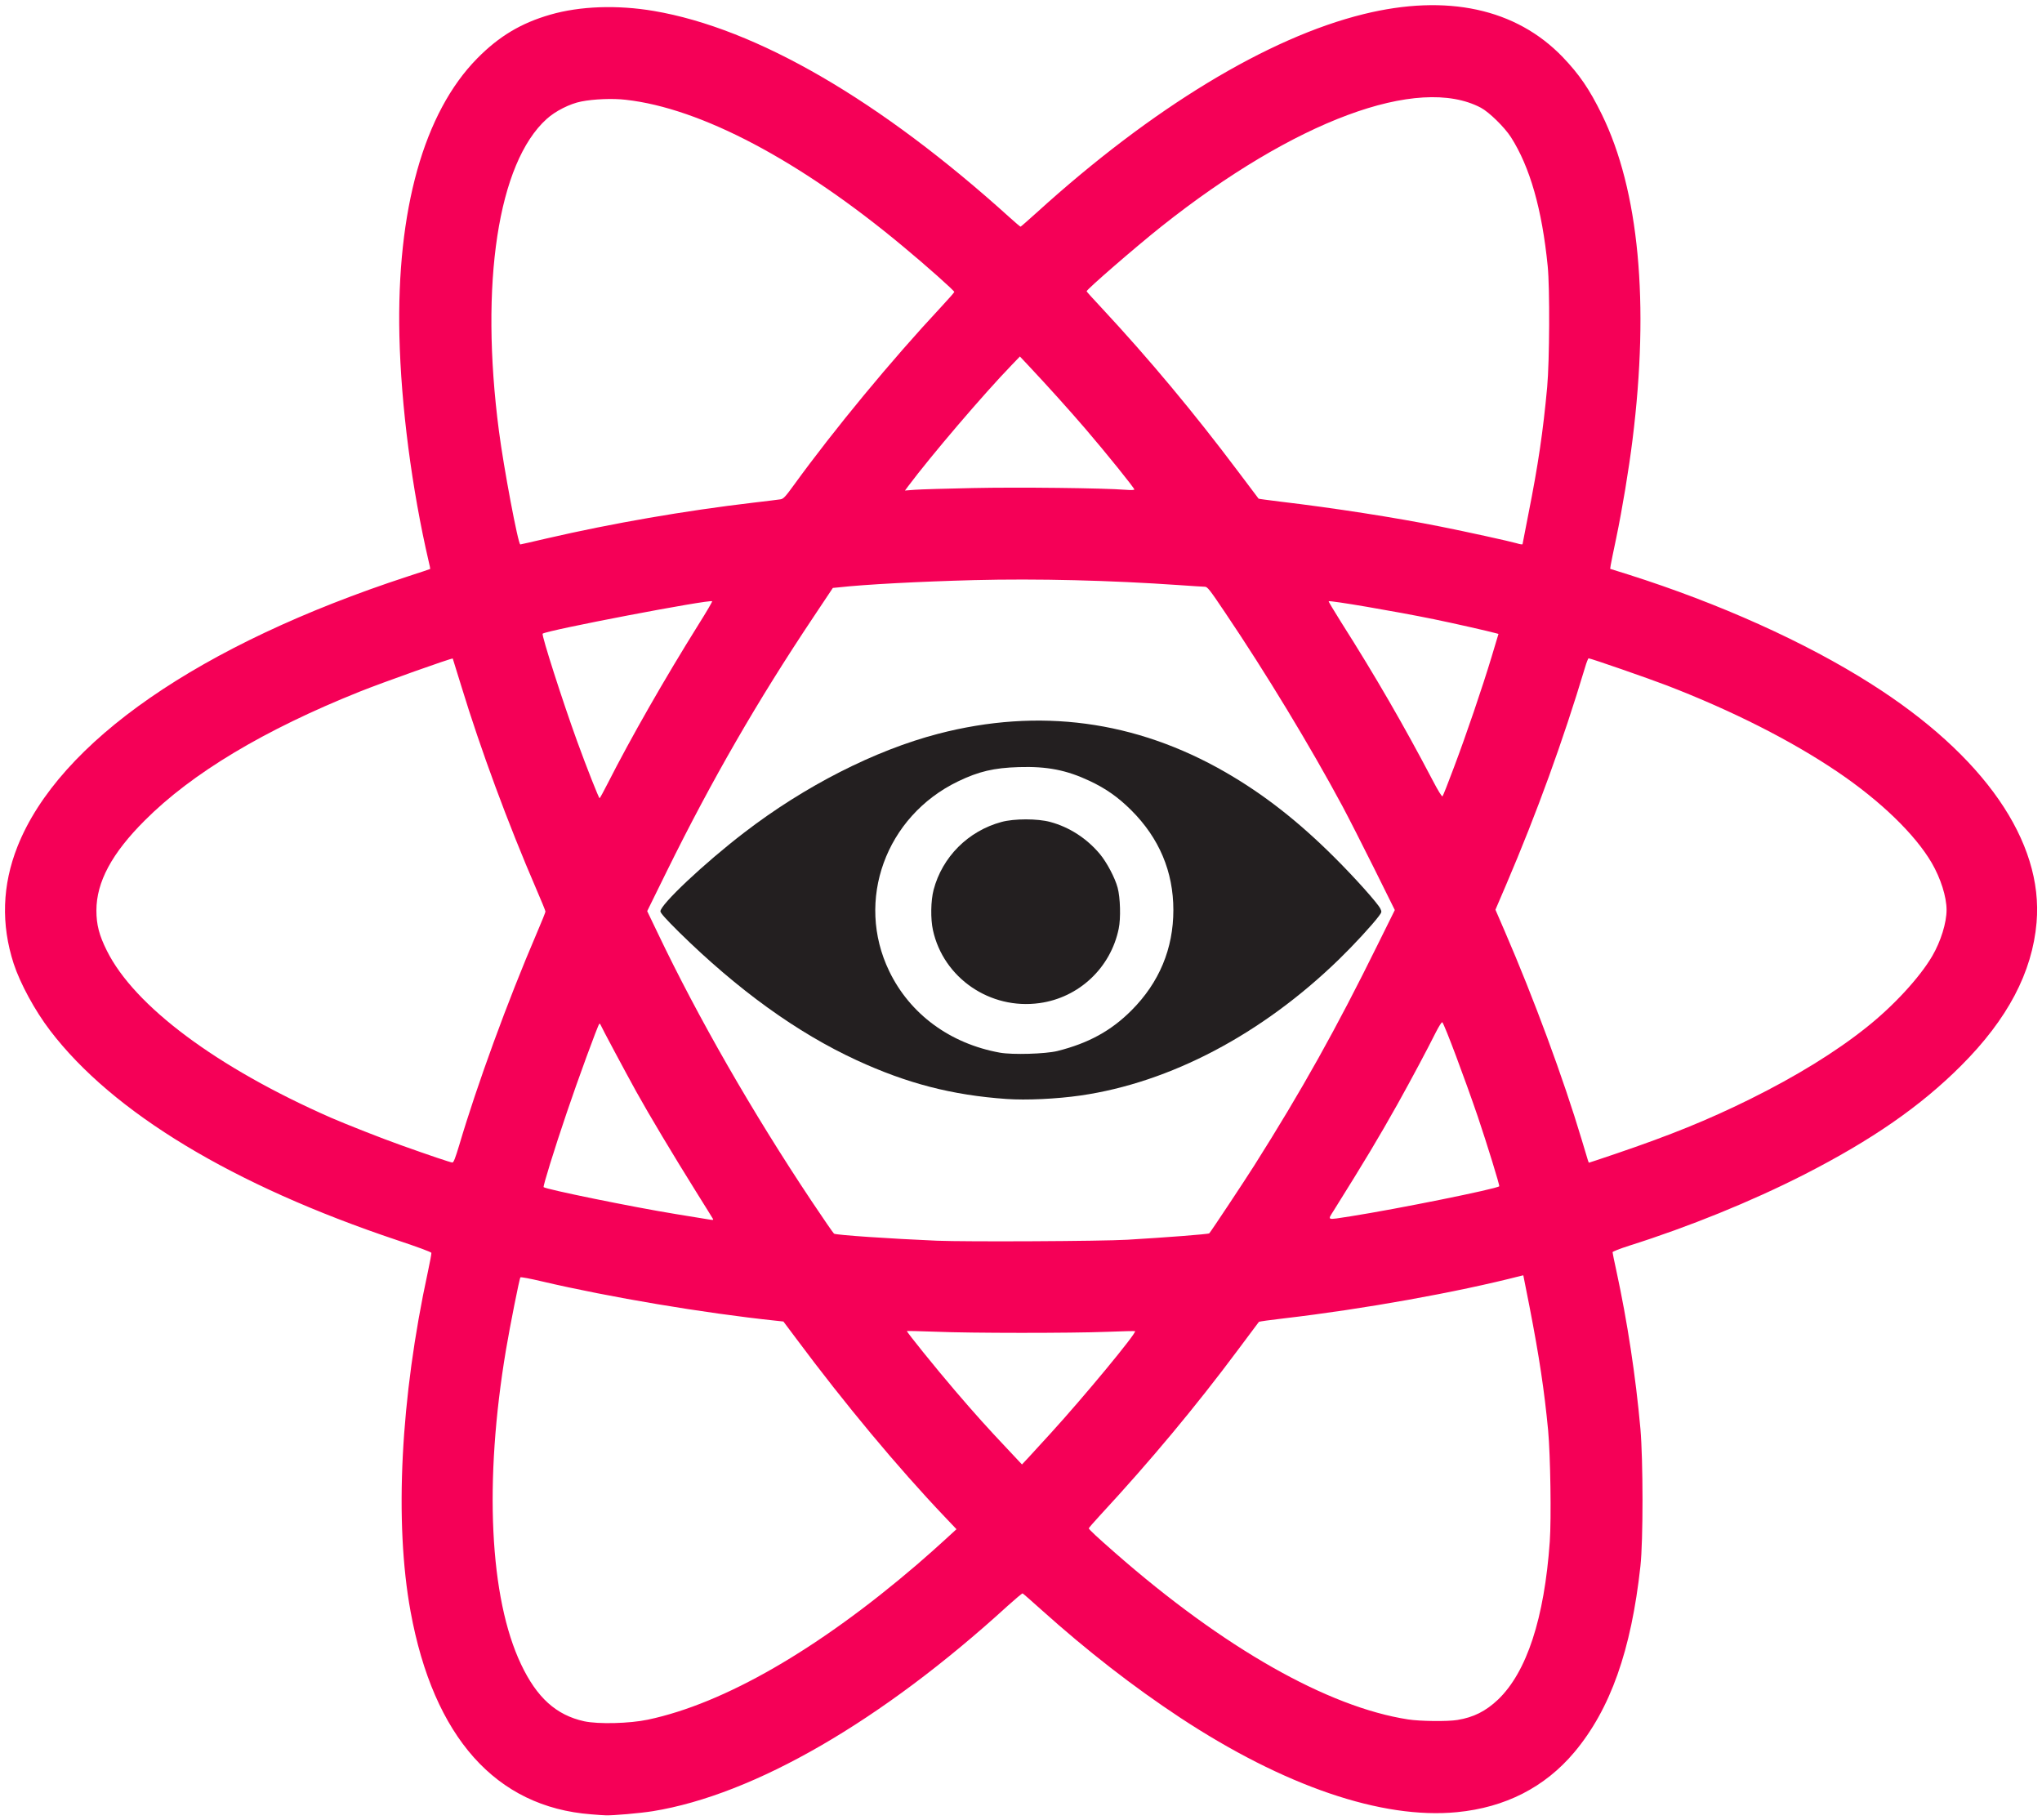
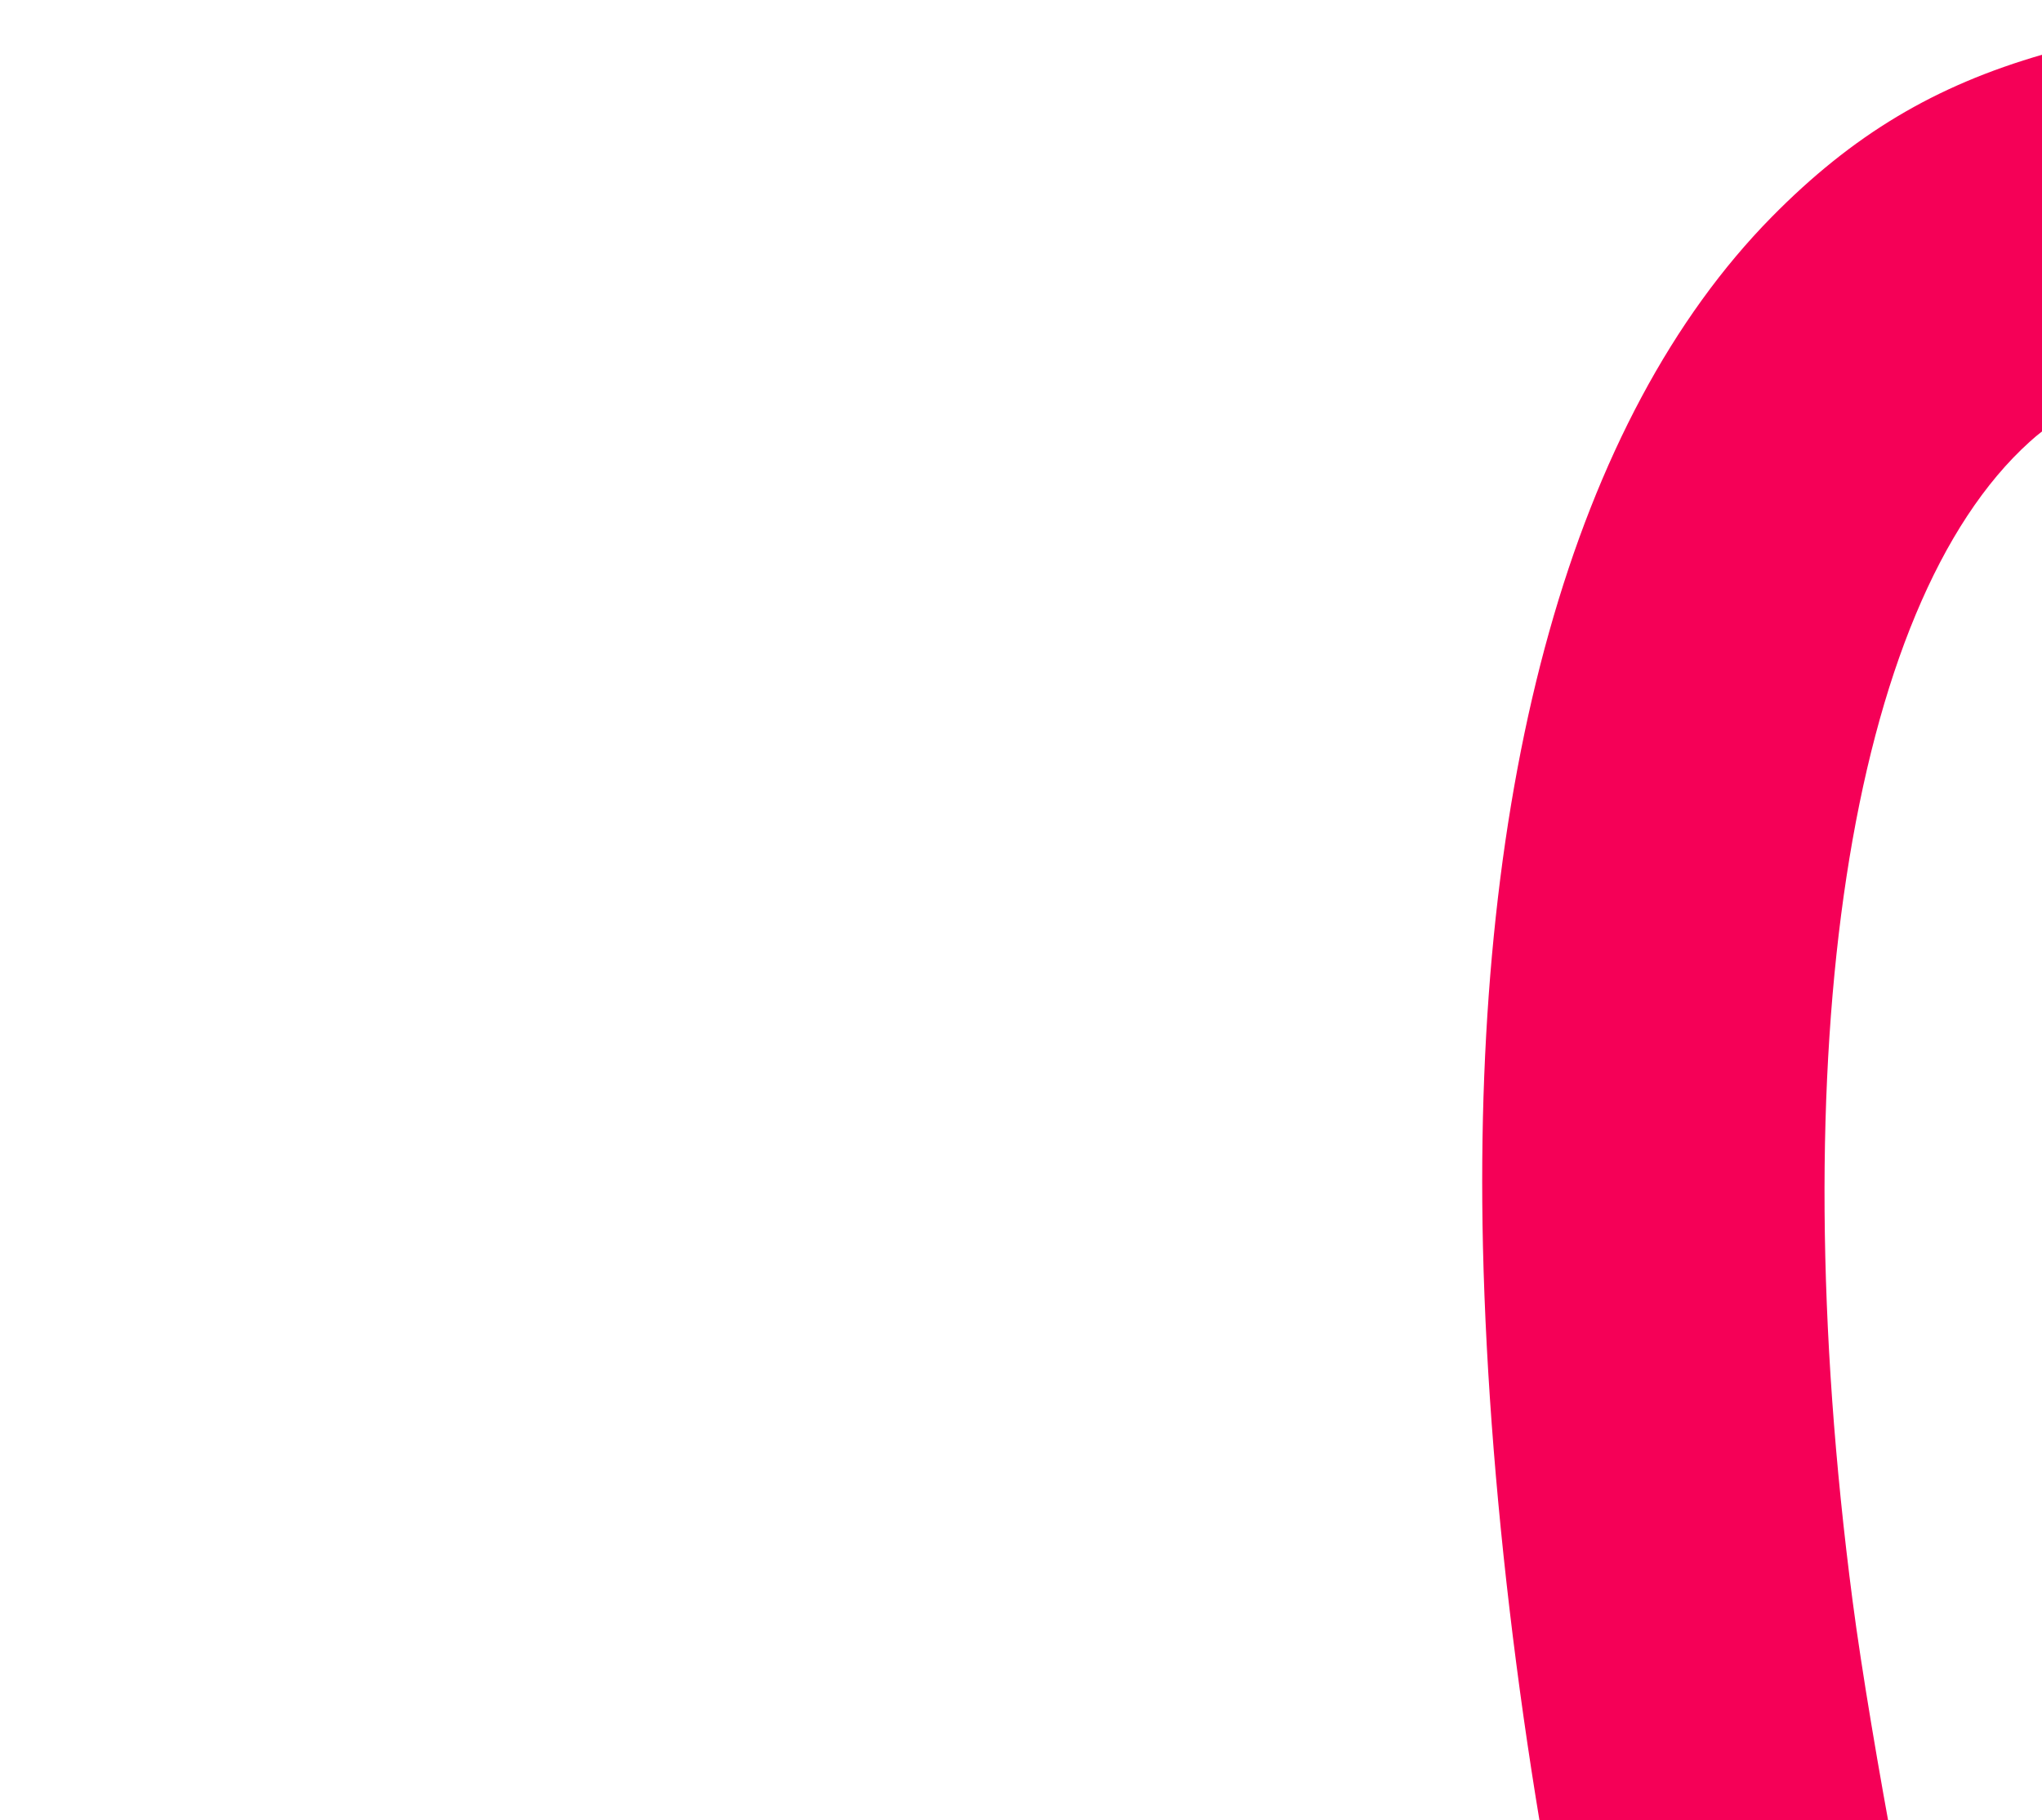
- <svg xmlns="http://www.w3.org/2000/svg" class="img-fluid" id="outputsvg" style="transform: matrix(1, 0, 0, 1, 0, 0); transform-origin: 50% 50%; cursor: move; max-height: 421.06px; transition: transform 200ms ease-in-out 0s;" width="1883" height="1678" viewBox="0 0 18830 16780">
-   <g id="l4yRt2DPoLHH889SDKyfQLl" fill="rgb(245,0,87)" style="transform: none;">
+ <svg xmlns="http://www.w3.org/2000/svg" class="img-fluid" id="outputsvg" style="transform: matrix(3.71293, 0, 0, 3.71293, 0, 0); transform-origin: 50% 50%; cursor: move; max-height: 421.06px; transition: transform 200ms ease-in-out 0s;" width="1883" height="1678" viewBox="0 0 18830 16780">
+   <g id="l3muFR61MG46ON6XUt3tK2s" fill="rgb(245,0,87)" style="transform: none;">
    <g>
      <path id="pJgzUqO4M" d="M5452 16729 c-880 -67 -1454 -712 -1666 -1870 -151 -825 -93 -1968 160 -3134 19 -87 33 -165 32 -173 -2 -8 -130 -55 -313 -116 -1516 -507 -2626 -1177 -3203 -1934 -140 -183 -276 -434 -336 -617 -117 -361 -106 -723 35 -1079 382 -965 1682 -1864 3599 -2491 113 -36 206 -68 207 -69 1 -1 -4 -30 -13 -65 -156 -671 -256 -1437 -271 -2086 -26 -1159 225 -2056 717 -2556 201 -204 404 -326 675 -404 274 -79 618 -91 954 -34 947 161 2088 824 3286 1908 49 44 92 81 96 81 3 0 70 -59 150 -131 1062 -964 2131 -1612 3014 -1829 769 -189 1405 -51 1836 397 153 160 245 294 360 528 342 698 441 1737 283 3000 -33 267 -95 642 -150 905 -25 118 -48 231 -51 250 l-5 35 169 53 c838 266 1630 622 2236 1007 1042 660 1592 1454 1527 2201 -40 460 -267 891 -695 1319 -373 374 -825 687 -1450 1006 -485 247 -1061 481 -1612 655 -87 28 -153 54 -153 60 0 7 16 84 35 171 101 466 178 969 222 1458 25 288 26 1029 0 1265 -85 778 -277 1320 -610 1717 -271 322 -636 509 -1081 552 -693 68 -1597 -241 -2556 -873 -430 -284 -850 -610 -1275 -991 -92 -83 -170 -151 -175 -153 -4 -2 -66 50 -137 114 -1164 1063 -2337 1742 -3273 1894 -119 19 -371 41 -435 38 -16 0 -76 -4 -133 -9z m523 -873 c704 -149 1569 -648 2480 -1429 83 -71 198 -174 257 -228 l108 -99 -110 -116 c-431 -453 -920 -1040 -1366 -1639 l-120 -160 -74 -8 c-655 -69 -1526 -215 -2153 -362 -105 -25 -194 -42 -198 -37 -9 8 -97 453 -133 667 -204 1214 -152 2289 139 2901 146 308 324 468 582 525 130 28 419 21 588 -15z m7464 3 c149 -24 262 -81 375 -188 265 -254 427 -750 477 -1456 15 -214 6 -795 -15 -1025 -35 -367 -82 -680 -172 -1143 l-57 -288 -26 6 c-587 151 -1444 305 -2181 391 -124 14 -228 29 -231 32 -3 4 -91 122 -196 262 -385 517 -805 1021 -1267 1520 -58 63 -106 118 -106 122 0 9 78 82 245 228 999 875 1959 1420 2700 1534 108 17 365 20 454 5z m-3750 -2644 c305 -334 794 -925 778 -941 -2 -2 -118 0 -258 6 -333 13 -1255 13 -1583 -1 -142 -5 -260 -8 -263 -6 -5 6 267 343 446 552 178 208 302 346 480 534 l135 144 60 -64 c32 -35 125 -136 205 -224z m706 -1784 c354 -21 749 -51 756 -59 16 -17 323 -480 416 -627 438 -693 754 -1258 1138 -2037 l157 -317 -190 -383 c-105 -211 -236 -468 -292 -573 -297 -553 -705 -1227 -1083 -1787 -143 -213 -163 -238 -187 -238 -15 0 -121 -7 -236 -15 -634 -44 -1306 -61 -1894 -46 -497 13 -1010 40 -1248 67 l-52 5 -178 267 c-514 769 -936 1500 -1350 2339 l-184 374 97 202 c372 780 873 1653 1417 2469 109 163 203 300 209 303 20 13 526 47 949 65 273 11 1515 5 1755 -9z m-3821 -193 c-4 -7 -73 -119 -154 -248 -213 -341 -432 -707 -553 -925 -99 -179 -323 -598 -331 -620 -2 -5 -6 -7 -10 -4 -13 12 -200 522 -300 819 -116 341 -220 679 -213 686 20 20 823 184 1217 248 151 25 286 47 300 49 47 8 51 7 44 -5z m5880 -23 c438 -69 1347 -253 1371 -277 6 -6 -113 -391 -198 -643 -119 -348 -306 -848 -327 -869 -5 -5 -31 36 -61 95 -79 158 -219 421 -351 658 -177 315 -299 519 -590 984 -57 92 -71 87 156 52z m-8219 -657 c164 -555 447 -1330 714 -1952 45 -104 81 -195 81 -201 0 -7 -38 -100 -84 -206 -261 -604 -515 -1292 -691 -1869 -43 -140 -79 -256 -80 -258 -6 -7 -648 221 -860 306 -879 352 -1545 751 -1980 1187 -304 303 -446 568 -446 830 0 130 25 228 96 370 254 512 1014 1078 2065 1540 145 63 467 190 650 255 257 92 453 158 471 159 12 1 27 -39 64 -161z m10662 81 c509 -173 849 -311 1238 -503 426 -211 789 -434 1075 -662 251 -199 493 -462 608 -659 79 -135 132 -307 132 -425 0 -121 -54 -291 -137 -434 -154 -263 -471 -570 -867 -838 -427 -289 -972 -565 -1576 -798 -169 -65 -702 -250 -721 -250 -4 0 -20 39 -34 88 -201 670 -444 1339 -724 1994 l-101 236 86 199 c267 617 541 1358 709 1920 68 228 63 213 69 213 2 0 111 -36 243 -81z m-9295 -3412 c216 -425 523 -962 840 -1470 72 -114 128 -210 125 -213 -20 -20 -1533 269 -1563 299 -12 12 186 629 318 992 90 248 200 525 207 525 3 0 36 -60 73 -133z m7804 -148 c114 -302 261 -733 349 -1024 l63 -210 -26 -7 c-69 -19 -387 -91 -567 -128 -362 -74 -962 -176 -973 -166 -2 3 50 89 115 193 314 494 581 956 843 1456 50 96 86 155 92 149 5 -5 52 -123 104 -263z m-8362 -2115 c602 -139 1272 -255 1901 -329 121 -14 234 -28 252 -31 27 -4 45 -23 124 -132 372 -513 901 -1153 1355 -1639 68 -73 124 -137 124 -141 0 -12 -263 -246 -473 -420 -950 -792 -1864 -1275 -2557 -1352 -119 -14 -295 -7 -410 16 -104 20 -239 88 -319 161 -449 405 -618 1517 -440 2878 44 339 177 1045 197 1045 3 0 114 -25 246 -56z m8996 53 c0 -2 24 -127 54 -278 90 -452 135 -759 173 -1169 22 -244 25 -913 5 -1115 -52 -525 -164 -916 -339 -1190 -60 -93 -202 -232 -278 -272 -577 -304 -1717 120 -2945 1095 -240 191 -690 581 -690 598 0 3 64 74 142 157 432 464 848 962 1257 1507 101 135 185 246 187 248 1 2 94 14 206 28 481 57 1051 145 1475 230 227 45 641 136 698 153 32 10 55 13 55 8z m-5069 -517 c422 -9 1205 0 1407 16 51 4 82 3 82 -3 0 -14 -258 -334 -450 -558 -153 -178 -345 -391 -526 -584 l-79 -84 -76 79 c-261 270 -744 836 -955 1118 l-29 39 90 -7 c50 -4 291 -11 536 -16z" />
    </g>
  </g>
-   <g id="l5zH5PWqkZ0dT49m5Hm4Y6m" fill="rgb(35,31,32)" style="transform: none;">
+   <g id="l3oeuBvlUbnTyudEJVyIv1n" fill="rgb(87,87,87)" style="transform: none;">
    <g>
-       <path id="pc8PHposl" d="M9280 10133 c-498 -35 -914 -142 -1380 -357 -549 -253 -1097 -649 -1638 -1181 -122 -121 -172 -177 -172 -192 0 -63 406 -445 771 -725 560 -431 1207 -760 1790 -912 930 -242 1820 -123 2649 354 352 203 670 451 1005 785 188 187 398 422 423 472 15 31 14 33 -13 70 -63 84 -233 268 -369 400 -711 690 -1554 1134 -2381 1254 -223 32 -502 45 -685 32z m440 -473 c286 -70 496 -185 685 -375 513 -515 512 -1272 -4 -1785 -211 -209 -463 -338 -761 -386 -124 -21 -349 -14 -470 14 -411 95 -753 359 -934 720 -78 156 -136 389 -136 548 0 229 96 514 241 717 214 301 526 494 909 563 110 20 360 11 470 -16z" />
-       <path id="puAPW6rW3" d="M9305 9279 c-93 -13 -246 -66 -330 -115 -198 -116 -352 -329 -402 -558 -25 -109 -21 -329 6 -431 81 -305 318 -542 626 -627 68 -18 106 -22 255 -22 149 0 187 4 255 22 242 67 449 235 559 455 65 130 78 186 83 363 8 230 -29 370 -141 538 -191 287 -533 428 -911 375z" />
+       <path id="plDI3Wve0" d="M9055 10125 c-726 -95 -1401 -387 -2085 -903 -274 -207 -429 -342 -697 -606 -239 -235 -237 -205 -30 -411 753 -751 1690 -1296 2552 -1486 280 -61 373 -71 717 -76 257 -4 342 -2 450 12 728 90 1371 390 2028 944 156 131 500 475 643 641 141 165 140 157 8 310 -118 138 -417 433 -556 549 -707 590 -1445 931 -2215 1026 -157 19 -667 19 -815 0z m615 -461 c553 -100 980 -513 1095 -1059 23 -108 23 -313 0 -420 -56 -265 -160 -465 -339 -653 -118 -123 -234 -209 -381 -282 -385 -190 -795 -194 -1181 -10 -259 124 -498 357 -623 608 -45 89 -97 251 -116 356 -89 515 203 1068 700 1323 279 143 560 188 845 137z" />
+       <path id="p15jjo9YBZ" d="M9250 9275 c-182 -40 -326 -119 -450 -244 -91 -92 -132 -153 -185 -278 -53 -122 -68 -220 -63 -392 4 -131 8 -156 37 -241 101 -299 342 -514 657 -586 116 -27 329 -24 449 5 309 75 565 320 647 620 31 112 31 372 0 486 -47 169 -150 331 -283 443 -81 68 -235 150 -334 178 -85 23 -385 29 -475 9z" />
    </g>
  </g>
-   <g id="l20ikDOOJlt930P6rPgPGlh" fill="rgb(255,255,255)" style="transform: none;">
+   <g id="llNDKZuwWnqGo4TOZhriuf" fill="rgb(255,255,255)" style="transform: none;">
    <g>
-       <path id="pyqSMvvcF" d="M9220 9706 c-459 -83 -829 -355 -1020 -751 -315 -651 -33 -1428 634 -1750 191 -92 330 -125 562 -132 259 -8 438 27 651 127 151 71 263 150 384 270 258 257 389 566 389 921 0 356 -130 668 -385 924 -189 190 -398 304 -685 376 -110 27 -414 36 -530 15z m366 -457 c363 -50 656 -325 730 -686 20 -94 15 -287 -10 -378 -24 -91 -101 -236 -165 -312 -120 -143 -281 -247 -456 -294 -115 -32 -335 -32 -450 0 -307 83 -546 322 -626 626 -26 99 -29 267 -6 371 96 441 527 737 983 673z" />
+       <path id="pG2hbpgfo" d="M9305 9711 c-425 -50 -785 -264 -1011 -602 -147 -220 -214 -444 -214 -714 0 -358 126 -661 380 -916 424 -425 1070 -529 1615 -259 147 73 263 159 381 282 178 188 282 386 340 653 23 110 23 369 0 480 -118 547 -537 953 -1094 1059 -101 19 -302 28 -397 17z m390 -476 c98 -26 253 -109 334 -177 133 -112 237 -275 282 -443 18 -64 22 -108 22 -215 0 -159 -18 -241 -82 -367 -205 -410 -699 -595 -1124 -423 -243 99 -425 292 -508 540 -60 180 -51 395 26 573 53 125 94 186 185 278 124 125 268 203 450 244 86 19 330 14 415 -10z" />
    </g>
  </g>
</svg>
